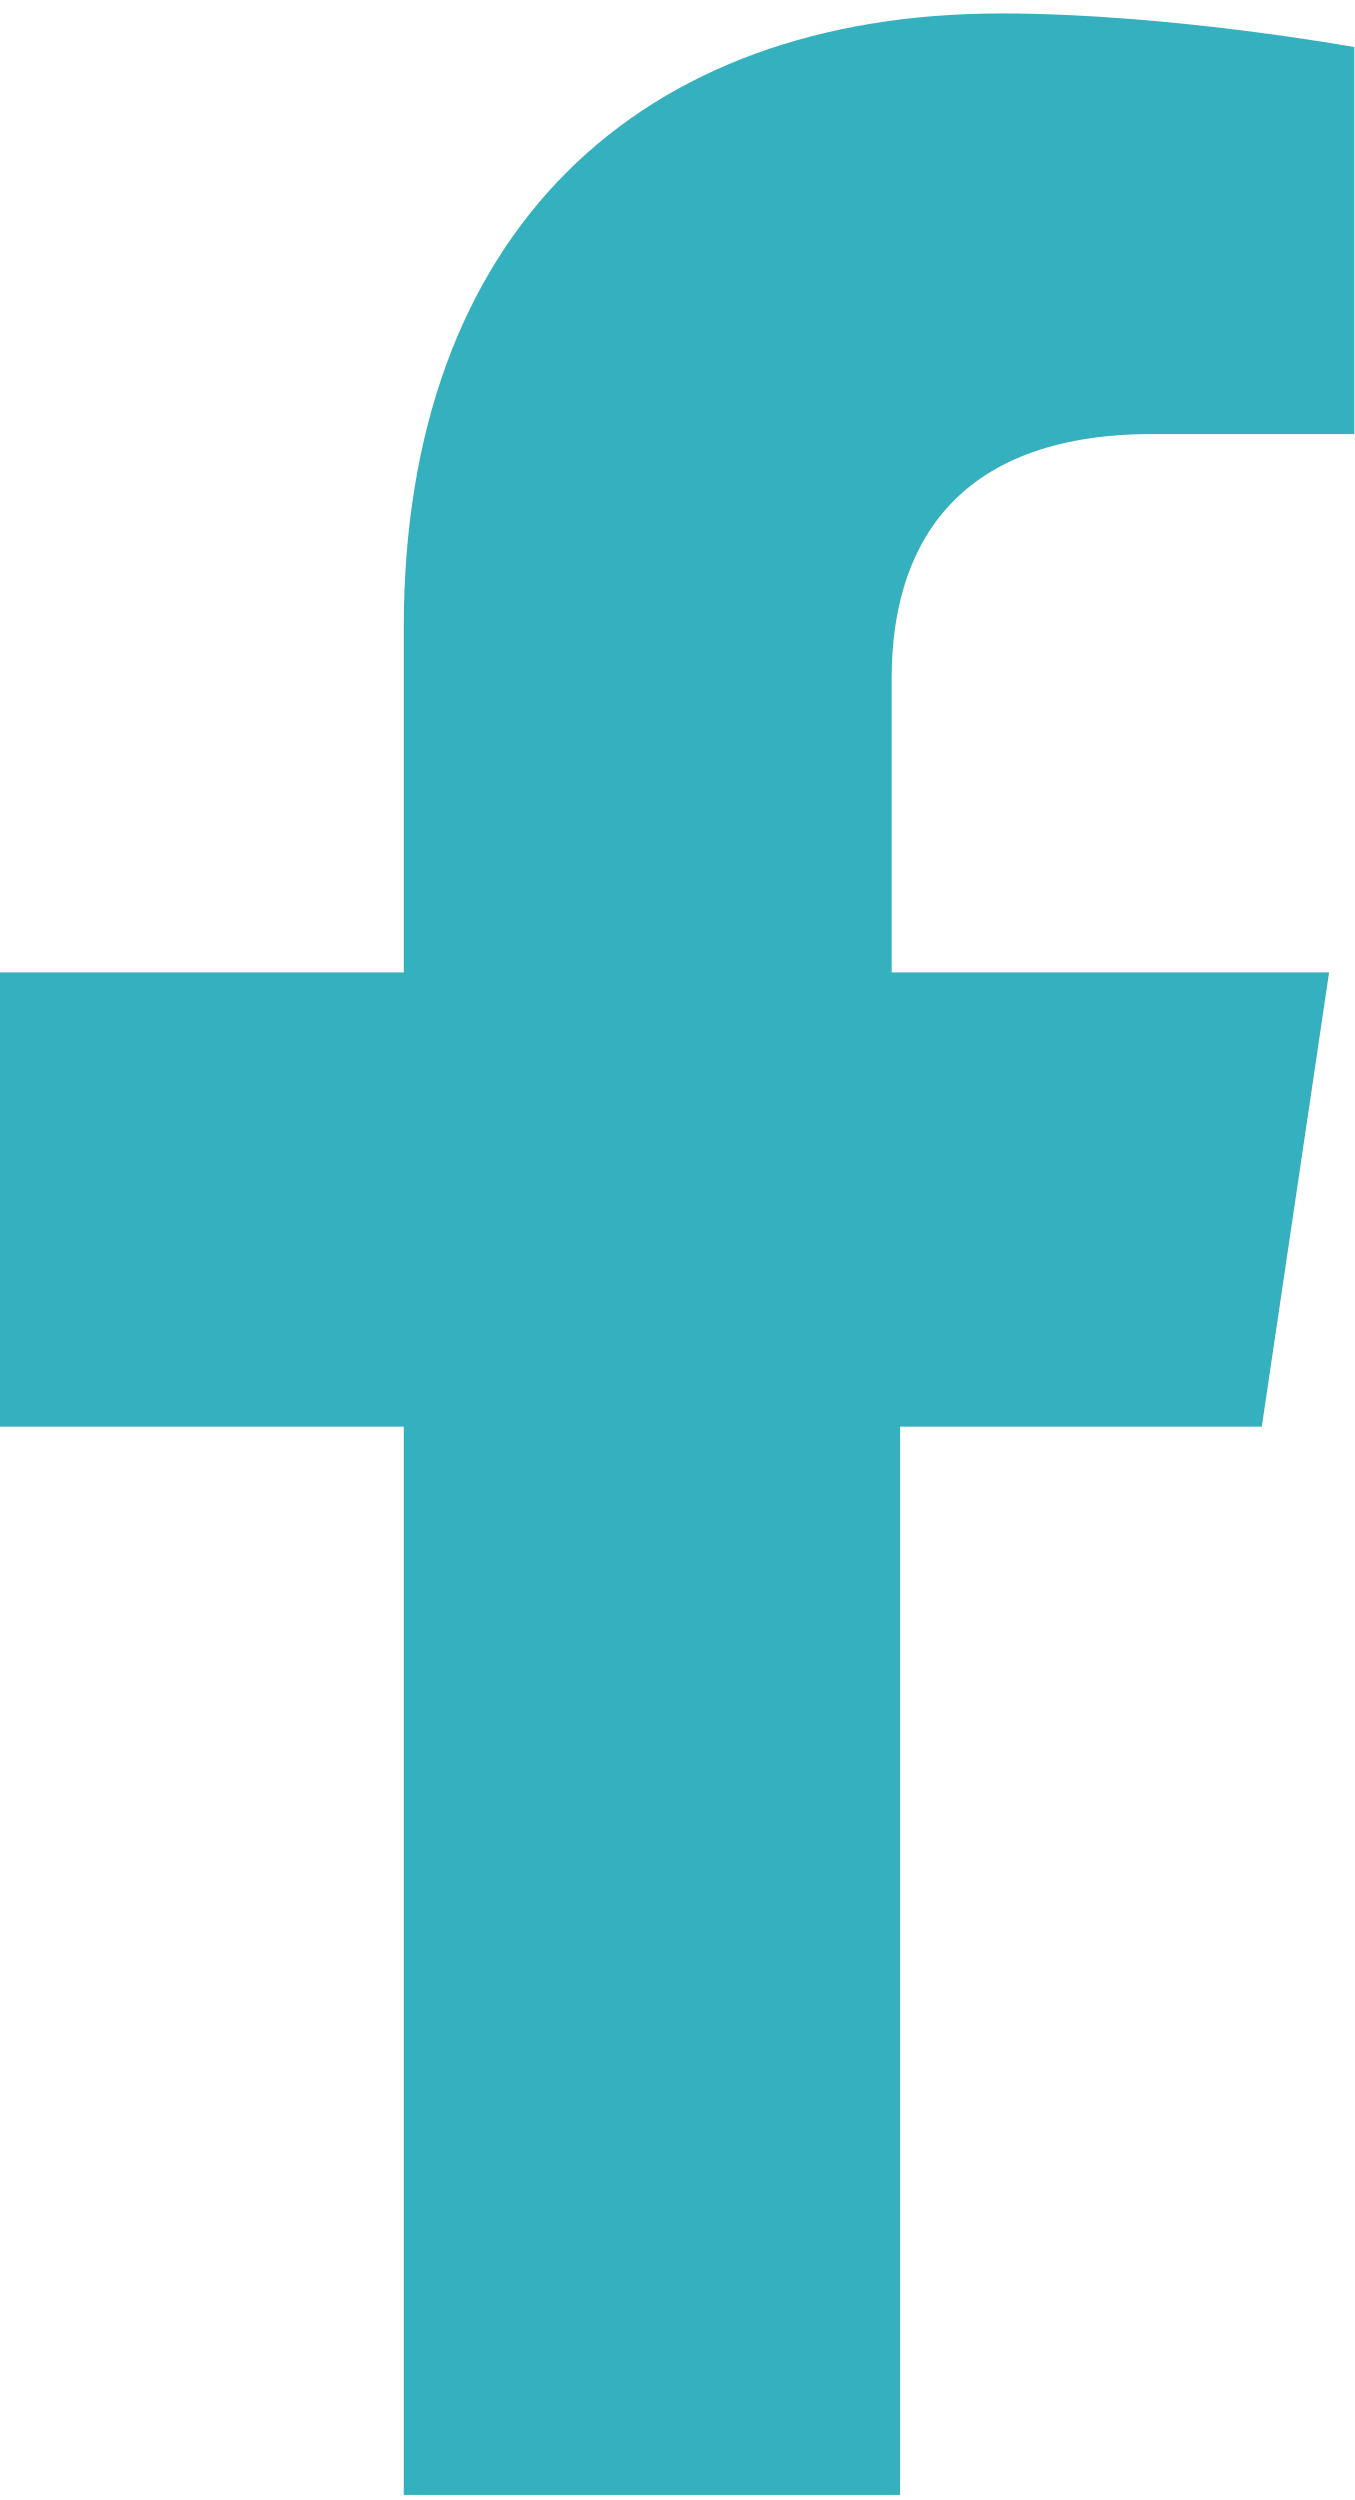
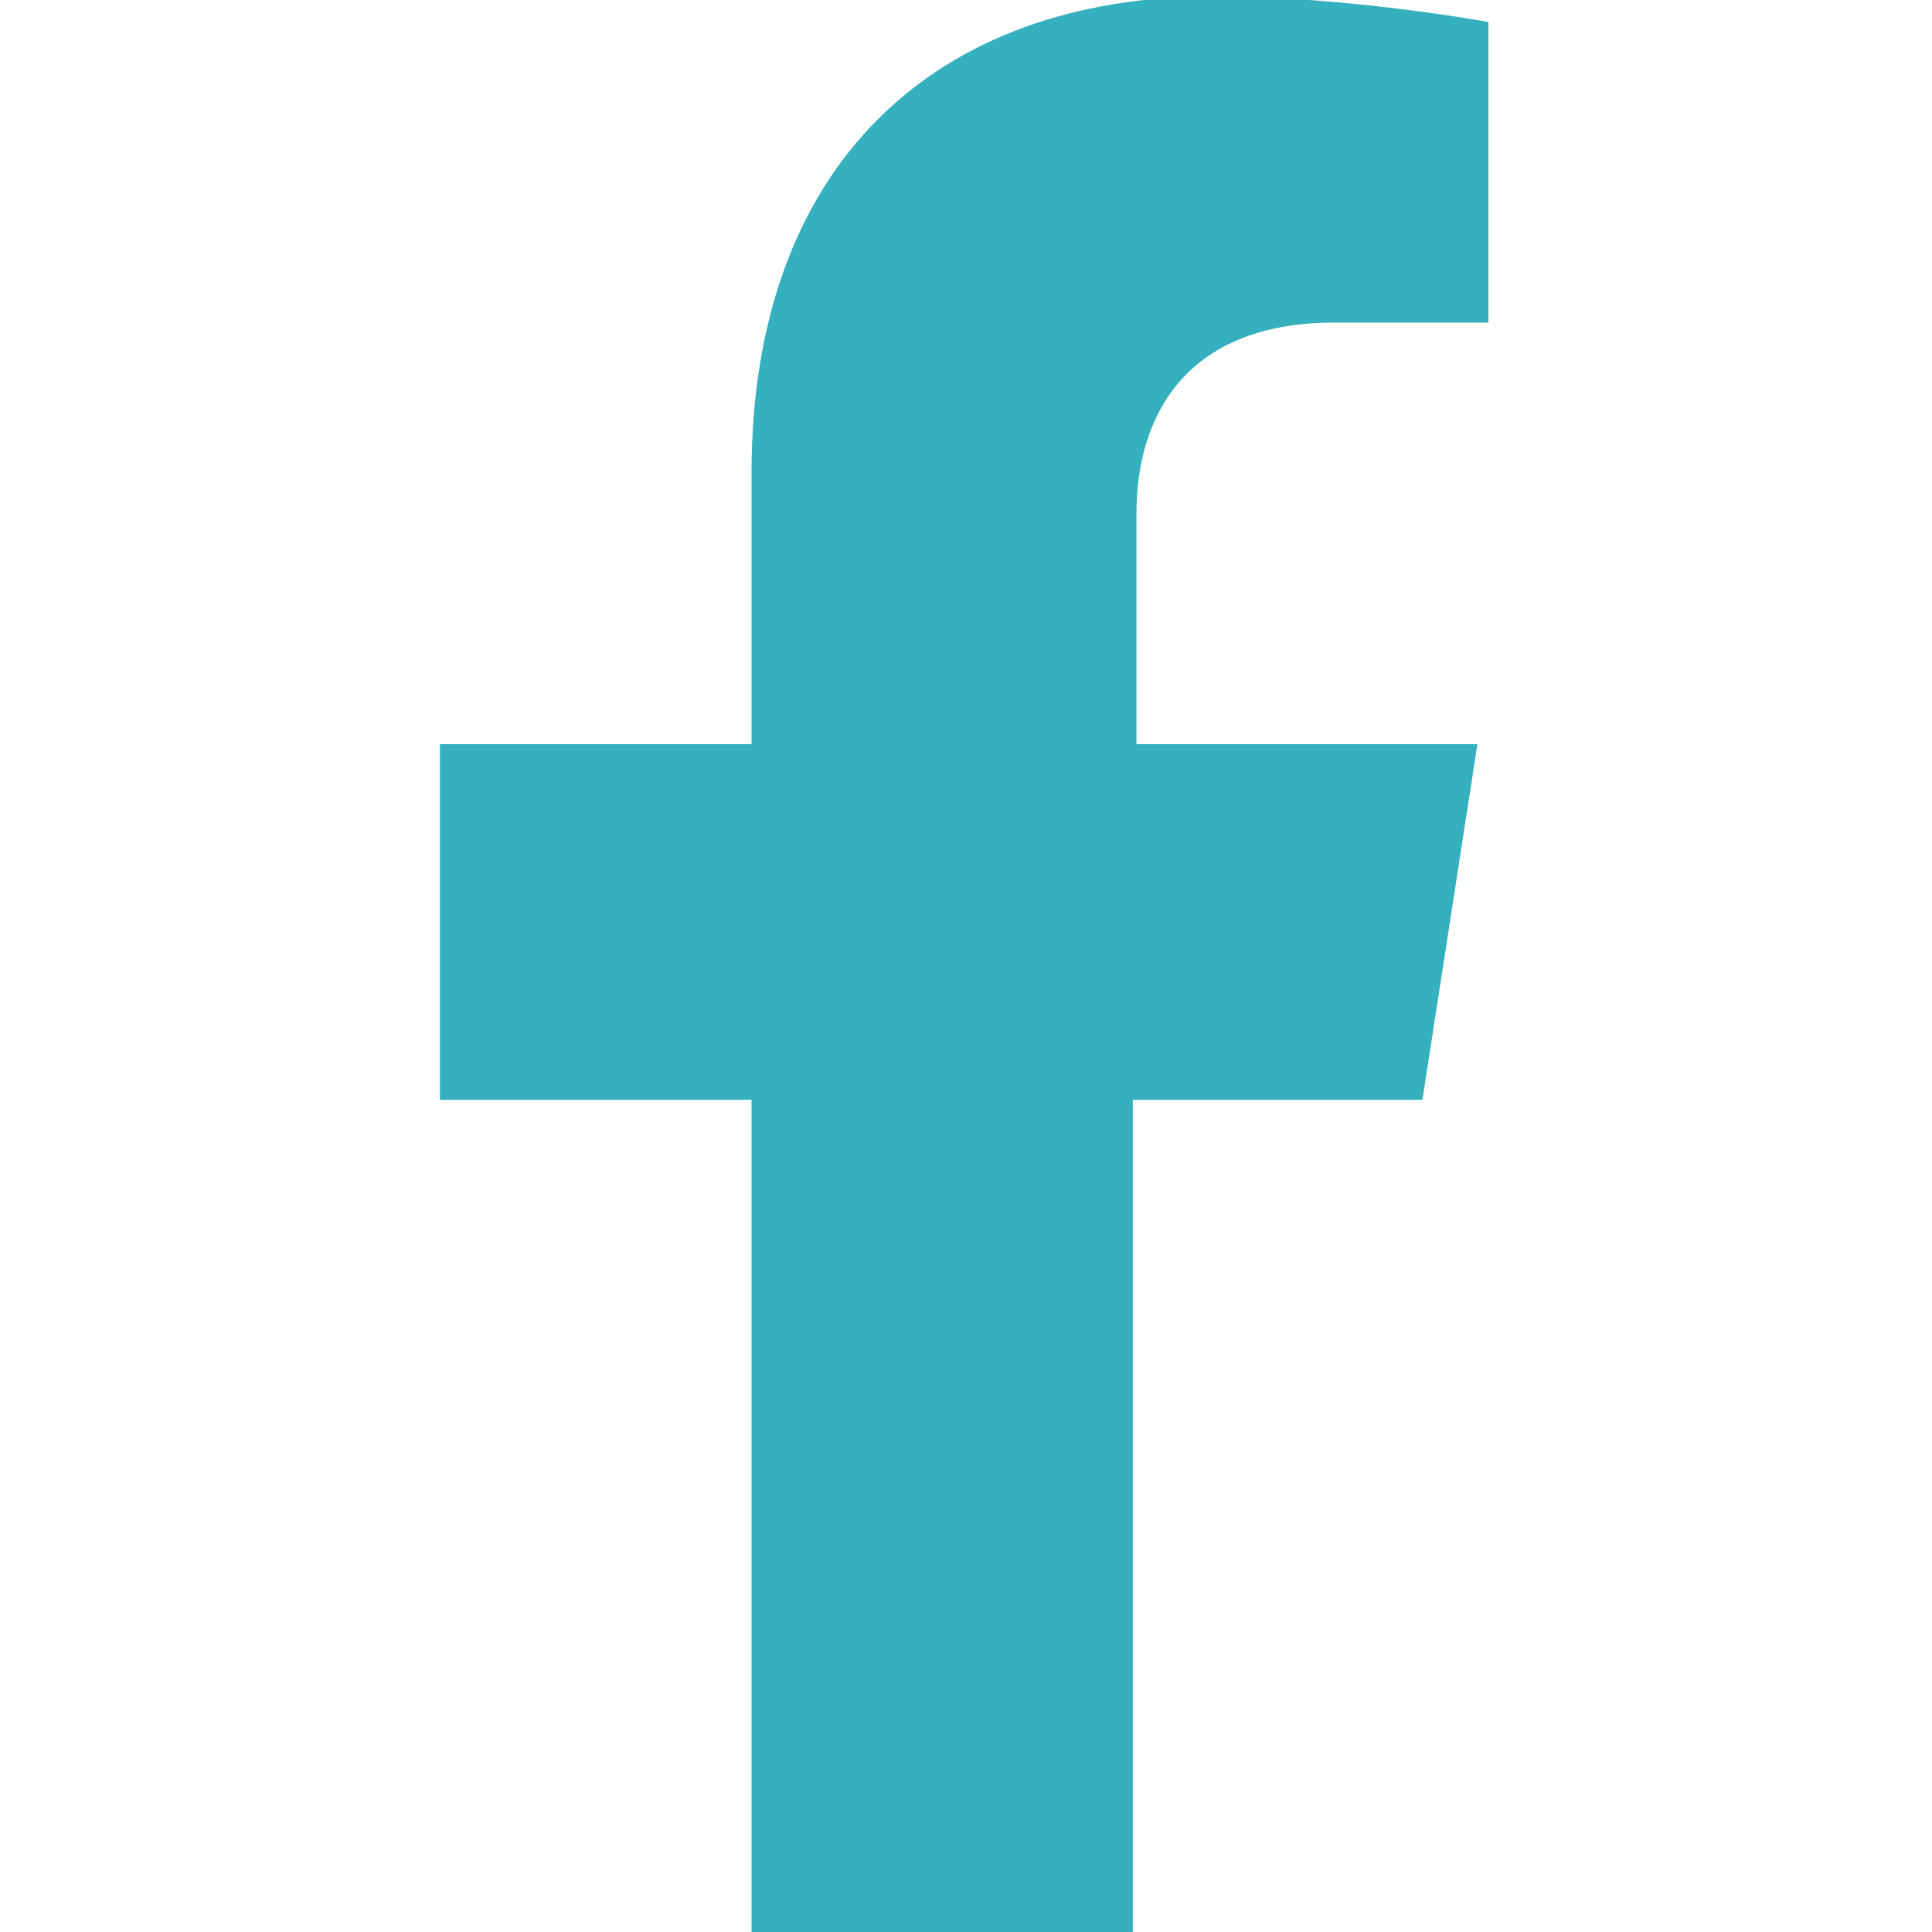
- <svg xmlns="http://www.w3.org/2000/svg" xml:space="preserve" width="0.37in" height="0.683in" version="1.1" style="shape-rendering:geometricPrecision; text-rendering:geometricPrecision; image-rendering:optimizeQuality; fill-rule:evenodd; clip-rule:evenodd" viewBox="0 0 1.61 2.96">
+ <svg xmlns="http://www.w3.org/2000/svg" xml:space="preserve" width="0.686in" height="0.686in" version="1.1" style="shape-rendering:geometricPrecision; text-rendering:geometricPrecision; image-rendering:optimizeQuality; fill-rule:evenodd; clip-rule:evenodd" viewBox="0 0 5.27 5.27">
  <defs>
    <style type="text/css">
   
-     .fil0 {fill:#34B0BE;fill-rule:nonzero}
+     .fil0 {fill:none}
+     .fil1 {fill:#34B0BE;fill-rule:nonzero}
   
  </style>
  </defs>
  <g id="Capa_x0020_1">
-     <path class="fil0" d="M1.5 1.69l0.08 -0.54 -0.52 0 0 -0.35c0,-0.15 0.07,-0.29 0.31,-0.29l0.24 0 0 -0.46c0,0 -0.22,-0.04 -0.42,-0.04 -0.43,0 -0.71,0.26 -0.71,0.73l0 0.41 -0.48 0 0 0.54 0.48 0 0 1.27 0.59 0 0 -1.27 0.44 0z" />
+     <rect class="fil0" width="5.27" height="5.27" />
+     <path class="fil1" d="M3.88 3l0.15 -0.97 -0.93 0 0 -0.63c0,-0.26 0.13,-0.52 0.54,-0.52l0.42 0 0 -0.82c0,0 -0.38,-0.07 -0.75,-0.07 -0.76,0 -1.26,0.46 -1.26,1.3l0 0.74 -0.85 0 0 0.97 0.85 0 0 2.27 1.04 0 0 -2.27 0.78 0z" />
  </g>
</svg>
